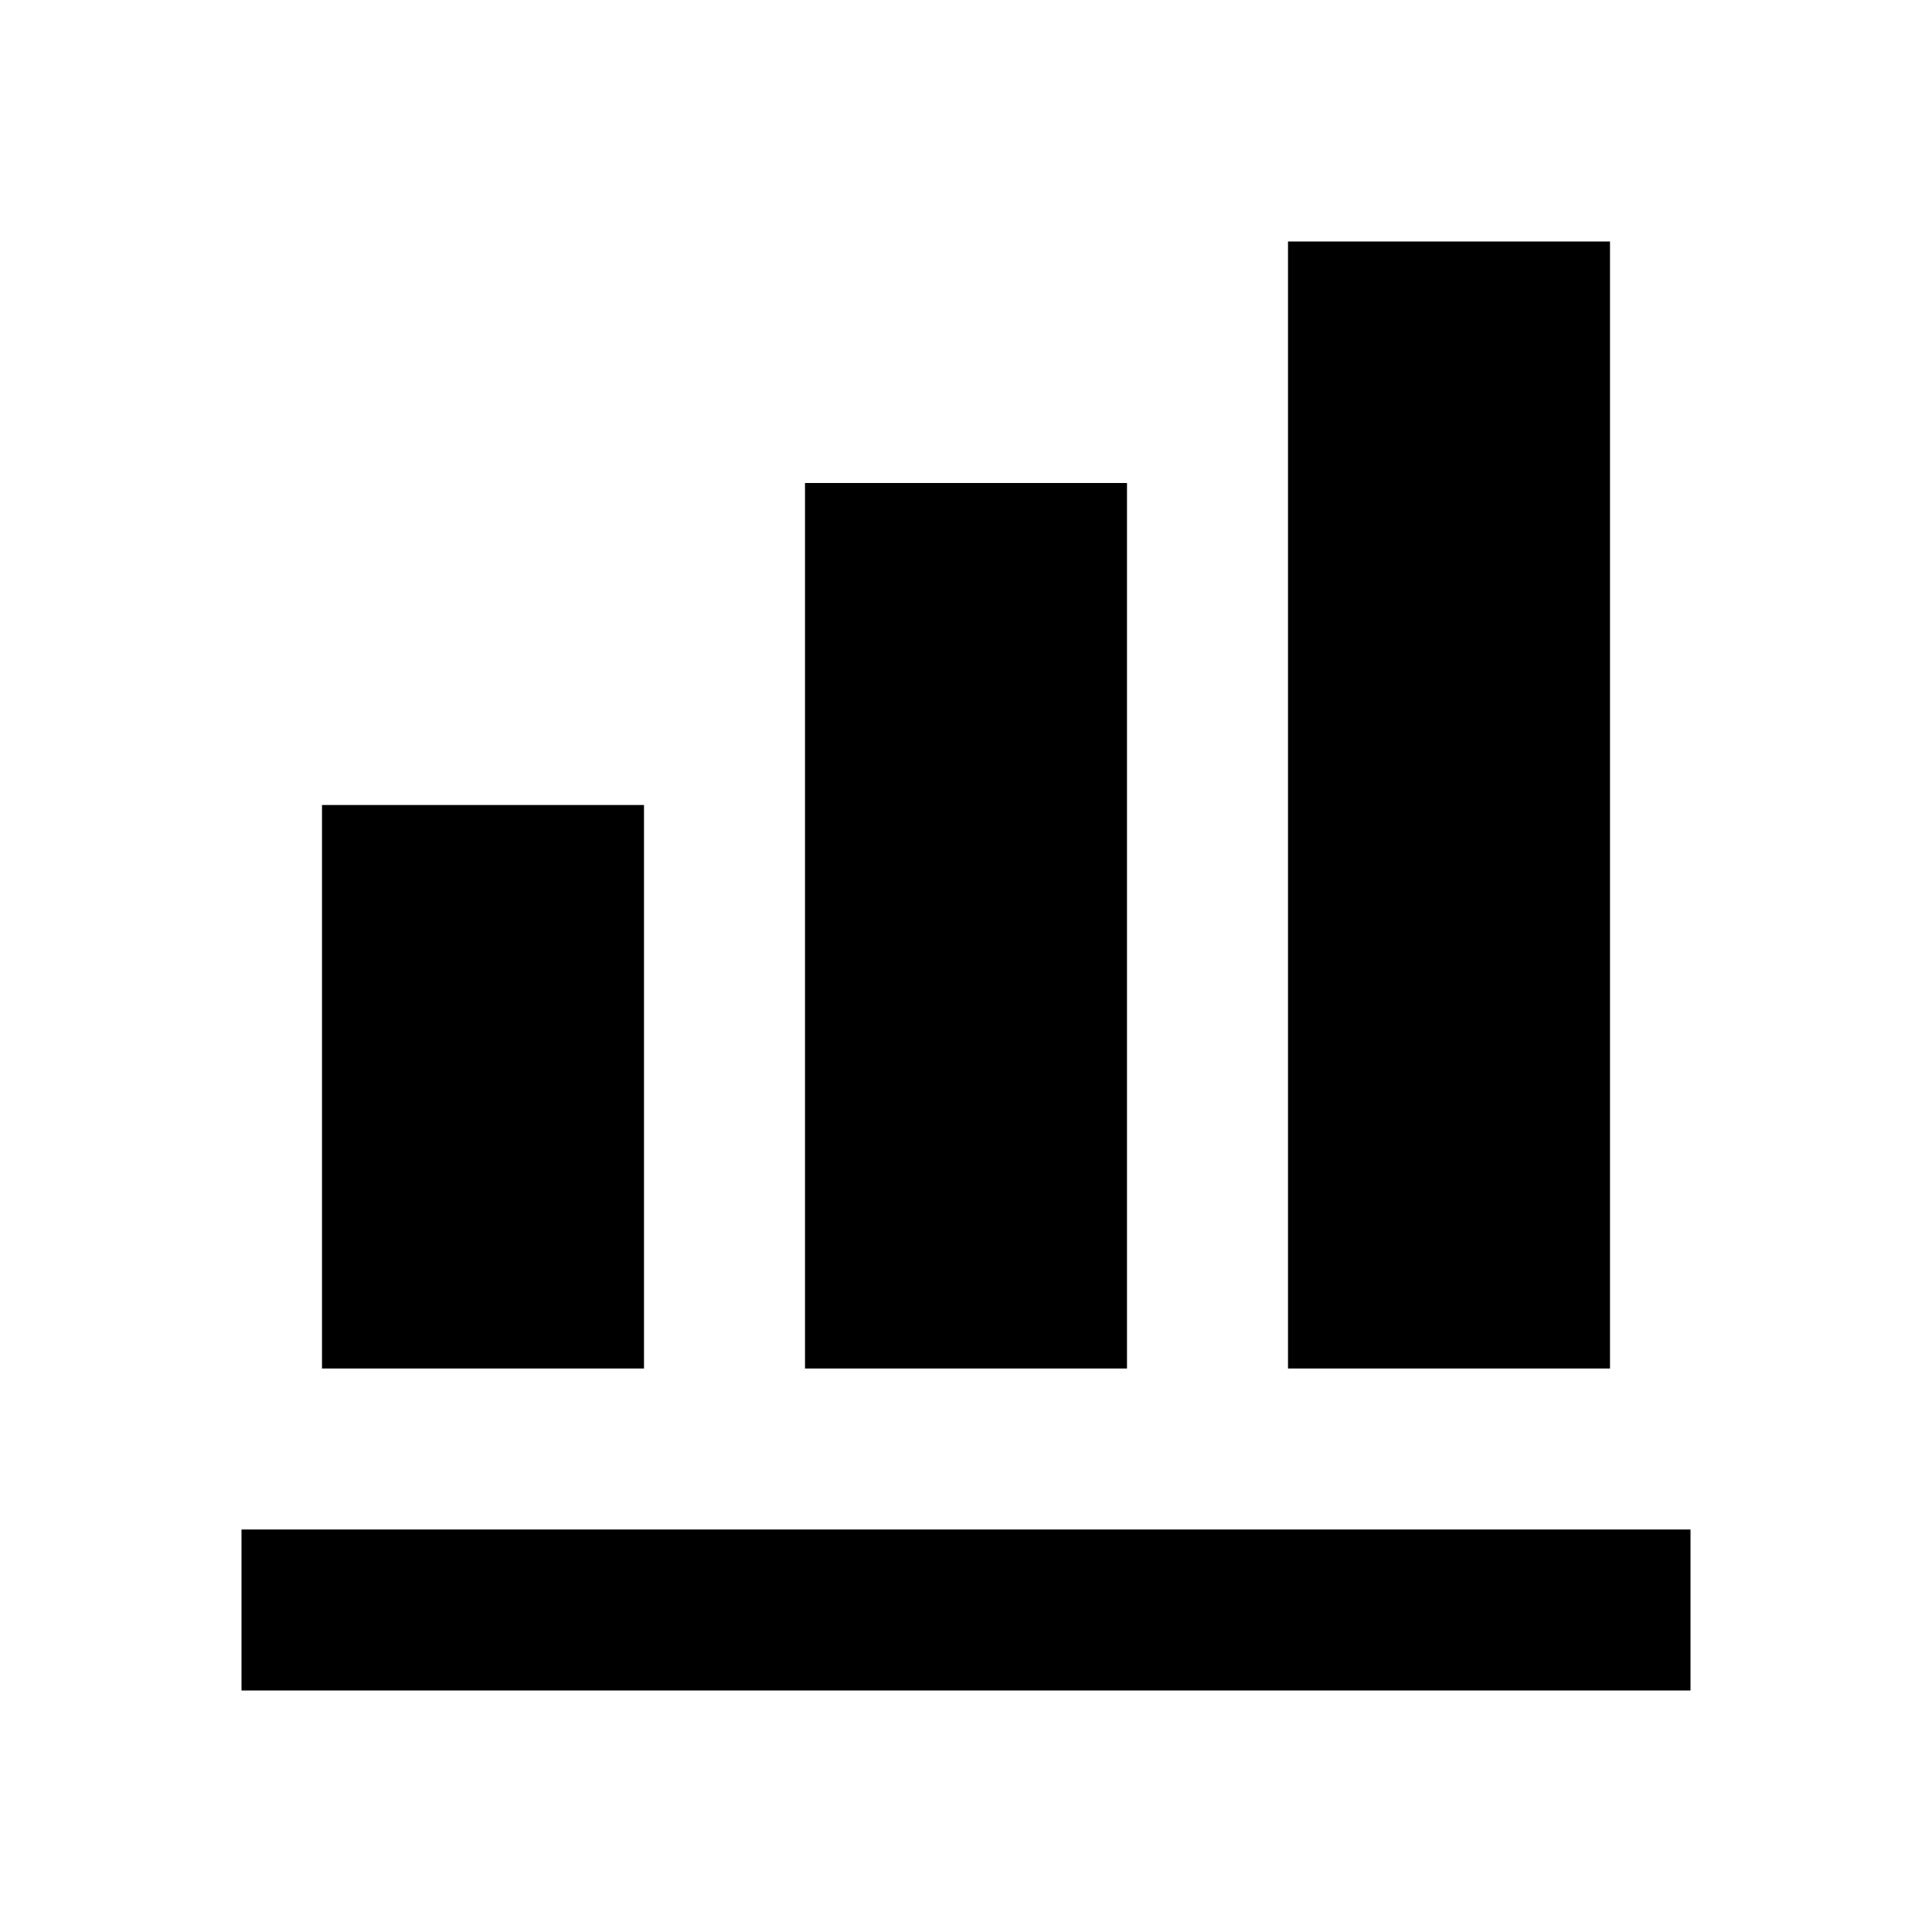
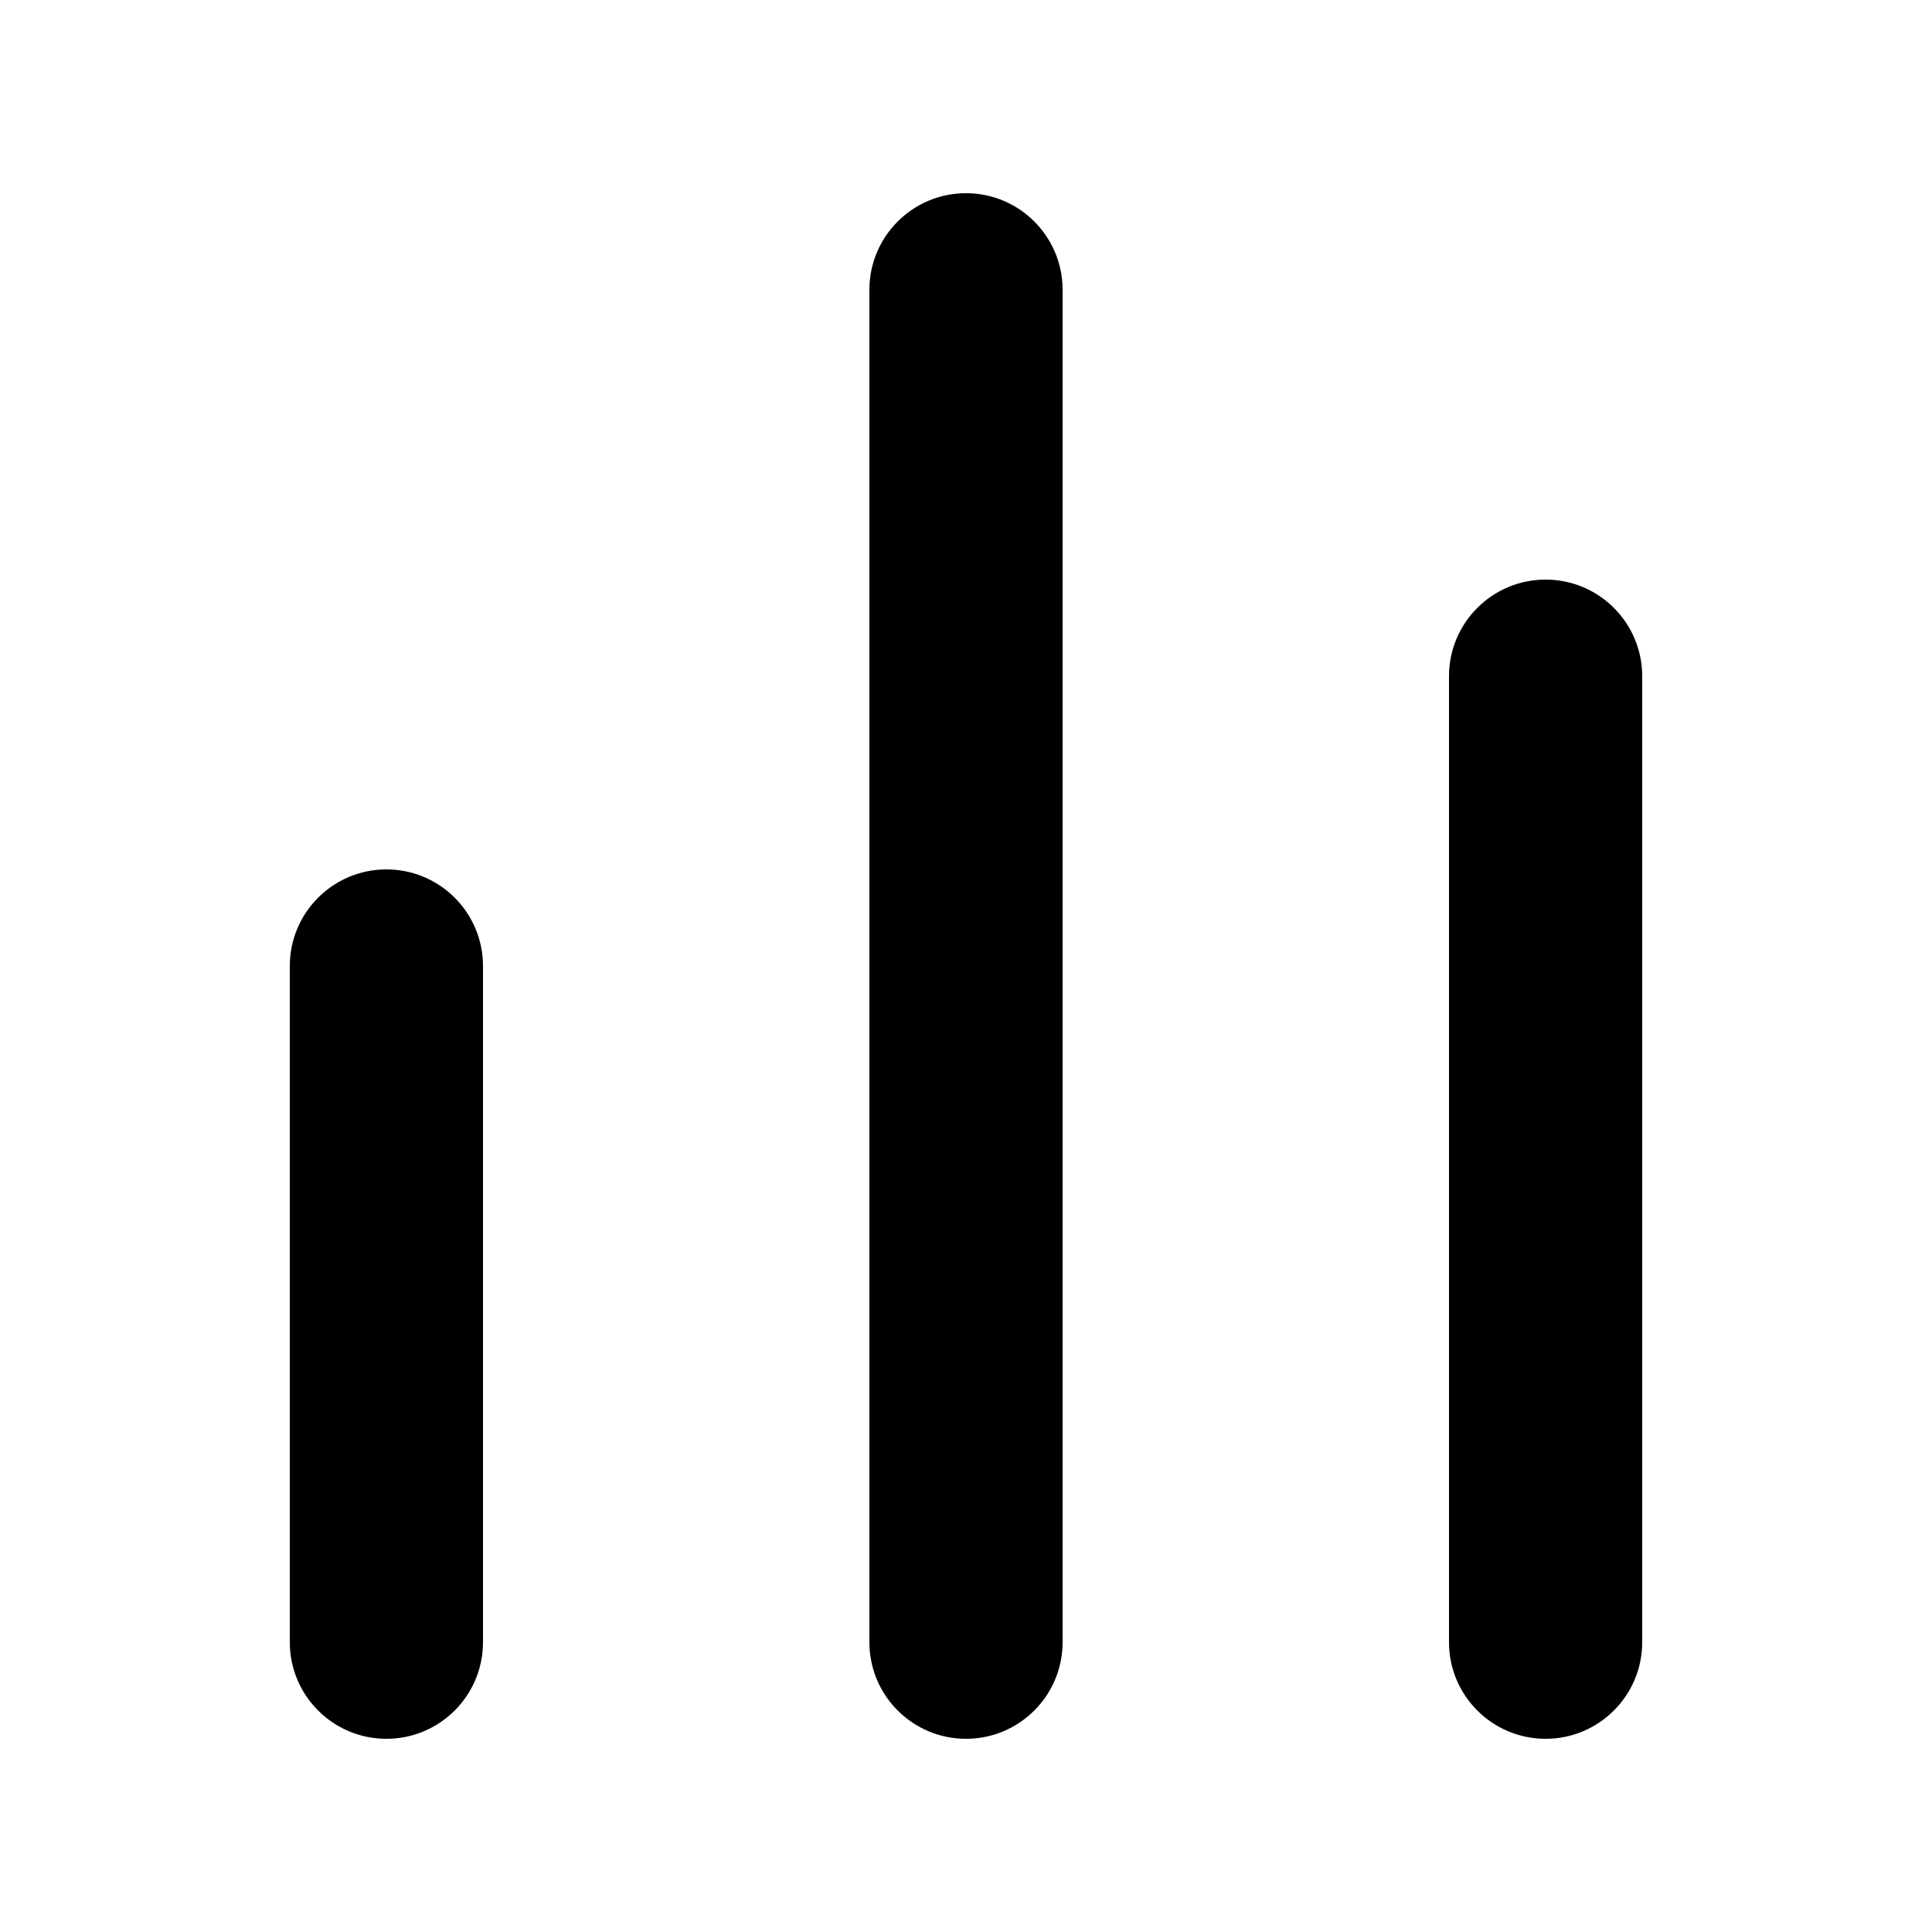
- <svg xmlns="http://www.w3.org/2000/svg" width="800px" height="800px" viewBox="0 0 24 24">
-   <rect x="0" fill="none" width="24" height="24" />
-   <g>
-     <path d="M21 21H3v-2h18v2zM8 10H4v7h4v-7zm6-4h-4v11h4V6zm6-3h-4v14h4V3z" />
-   </g>
+ <svg xmlns="http://www.w3.org/2000/svg" fill="none" height="800" viewBox="0 0 20 20" width="800">
+   <path d="m9 17a1 1 0 1 0 2 0zm2-14a1 1 0 1 0 -2 0zm-8 14a1 1 0 1 0 2 0zm2-7a1 1 0 0 0 -2 0zm10 7a1 1 0 1 0 2 0zm2-10a1 1 0 1 0 -2 0zm-6 10v-14h-2v14zm-6 0v-7h-2v7zm12 0v-10h-2v10z" fill="#000" />
</svg>
